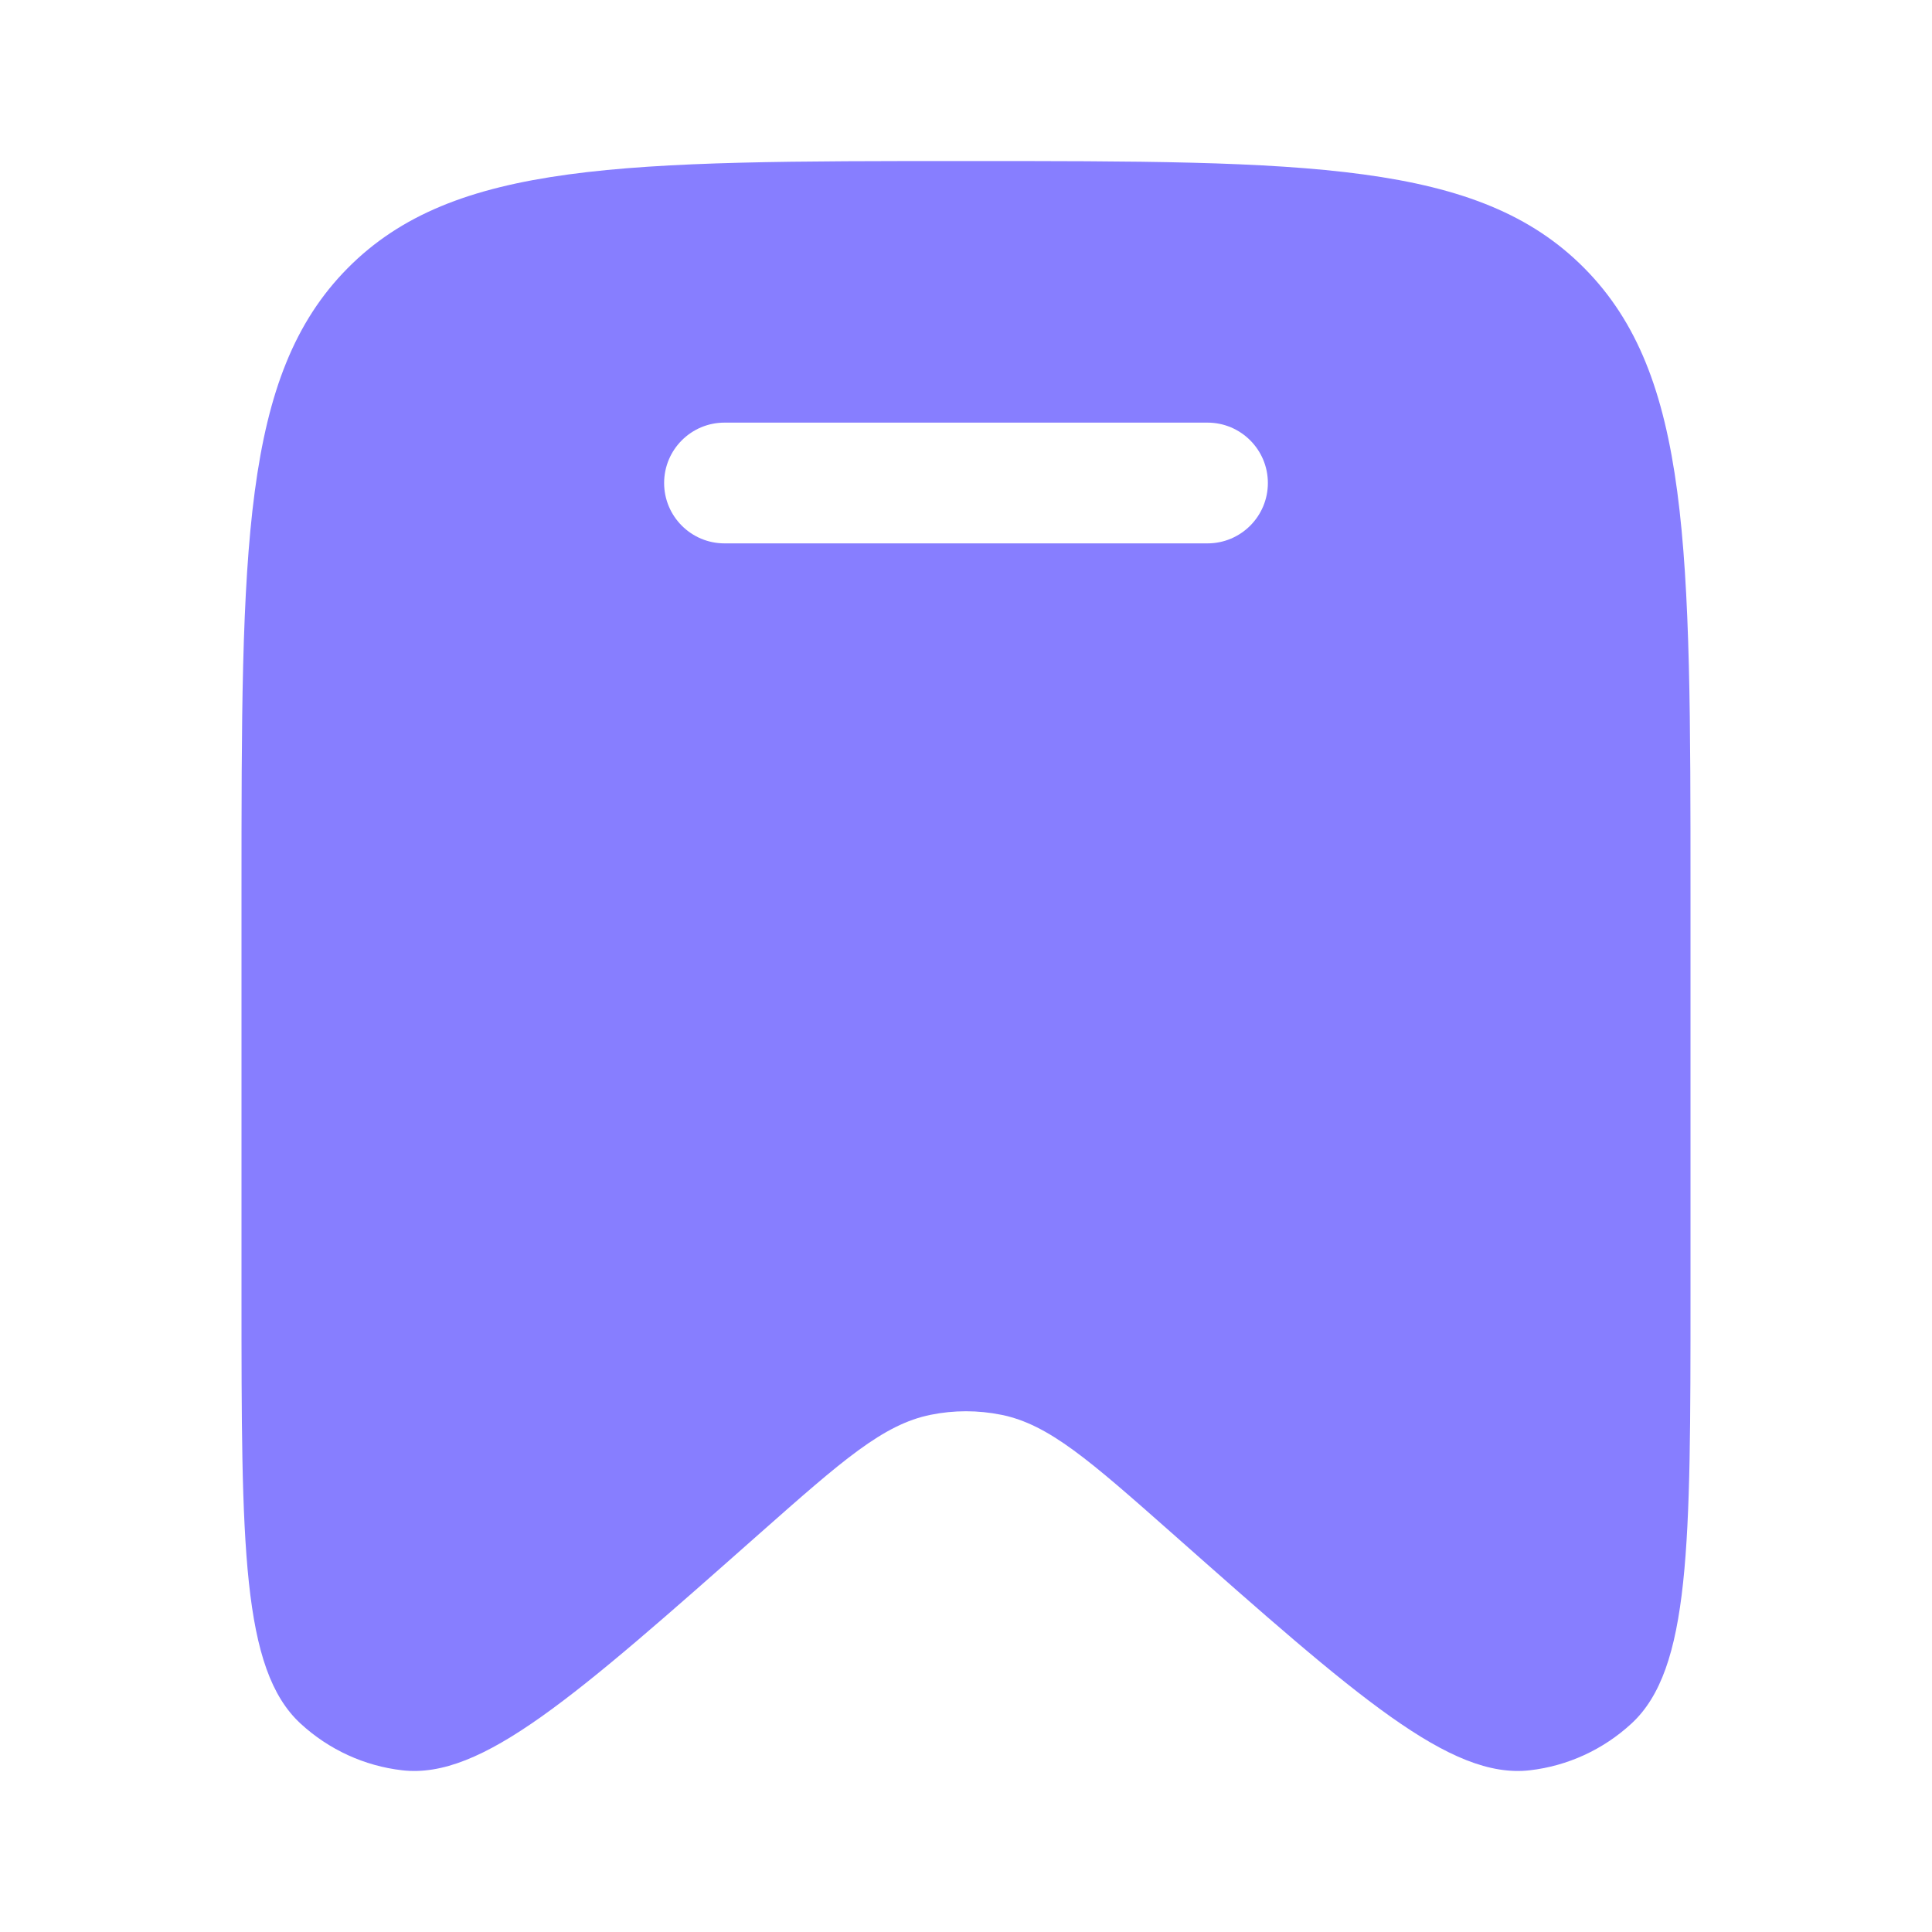
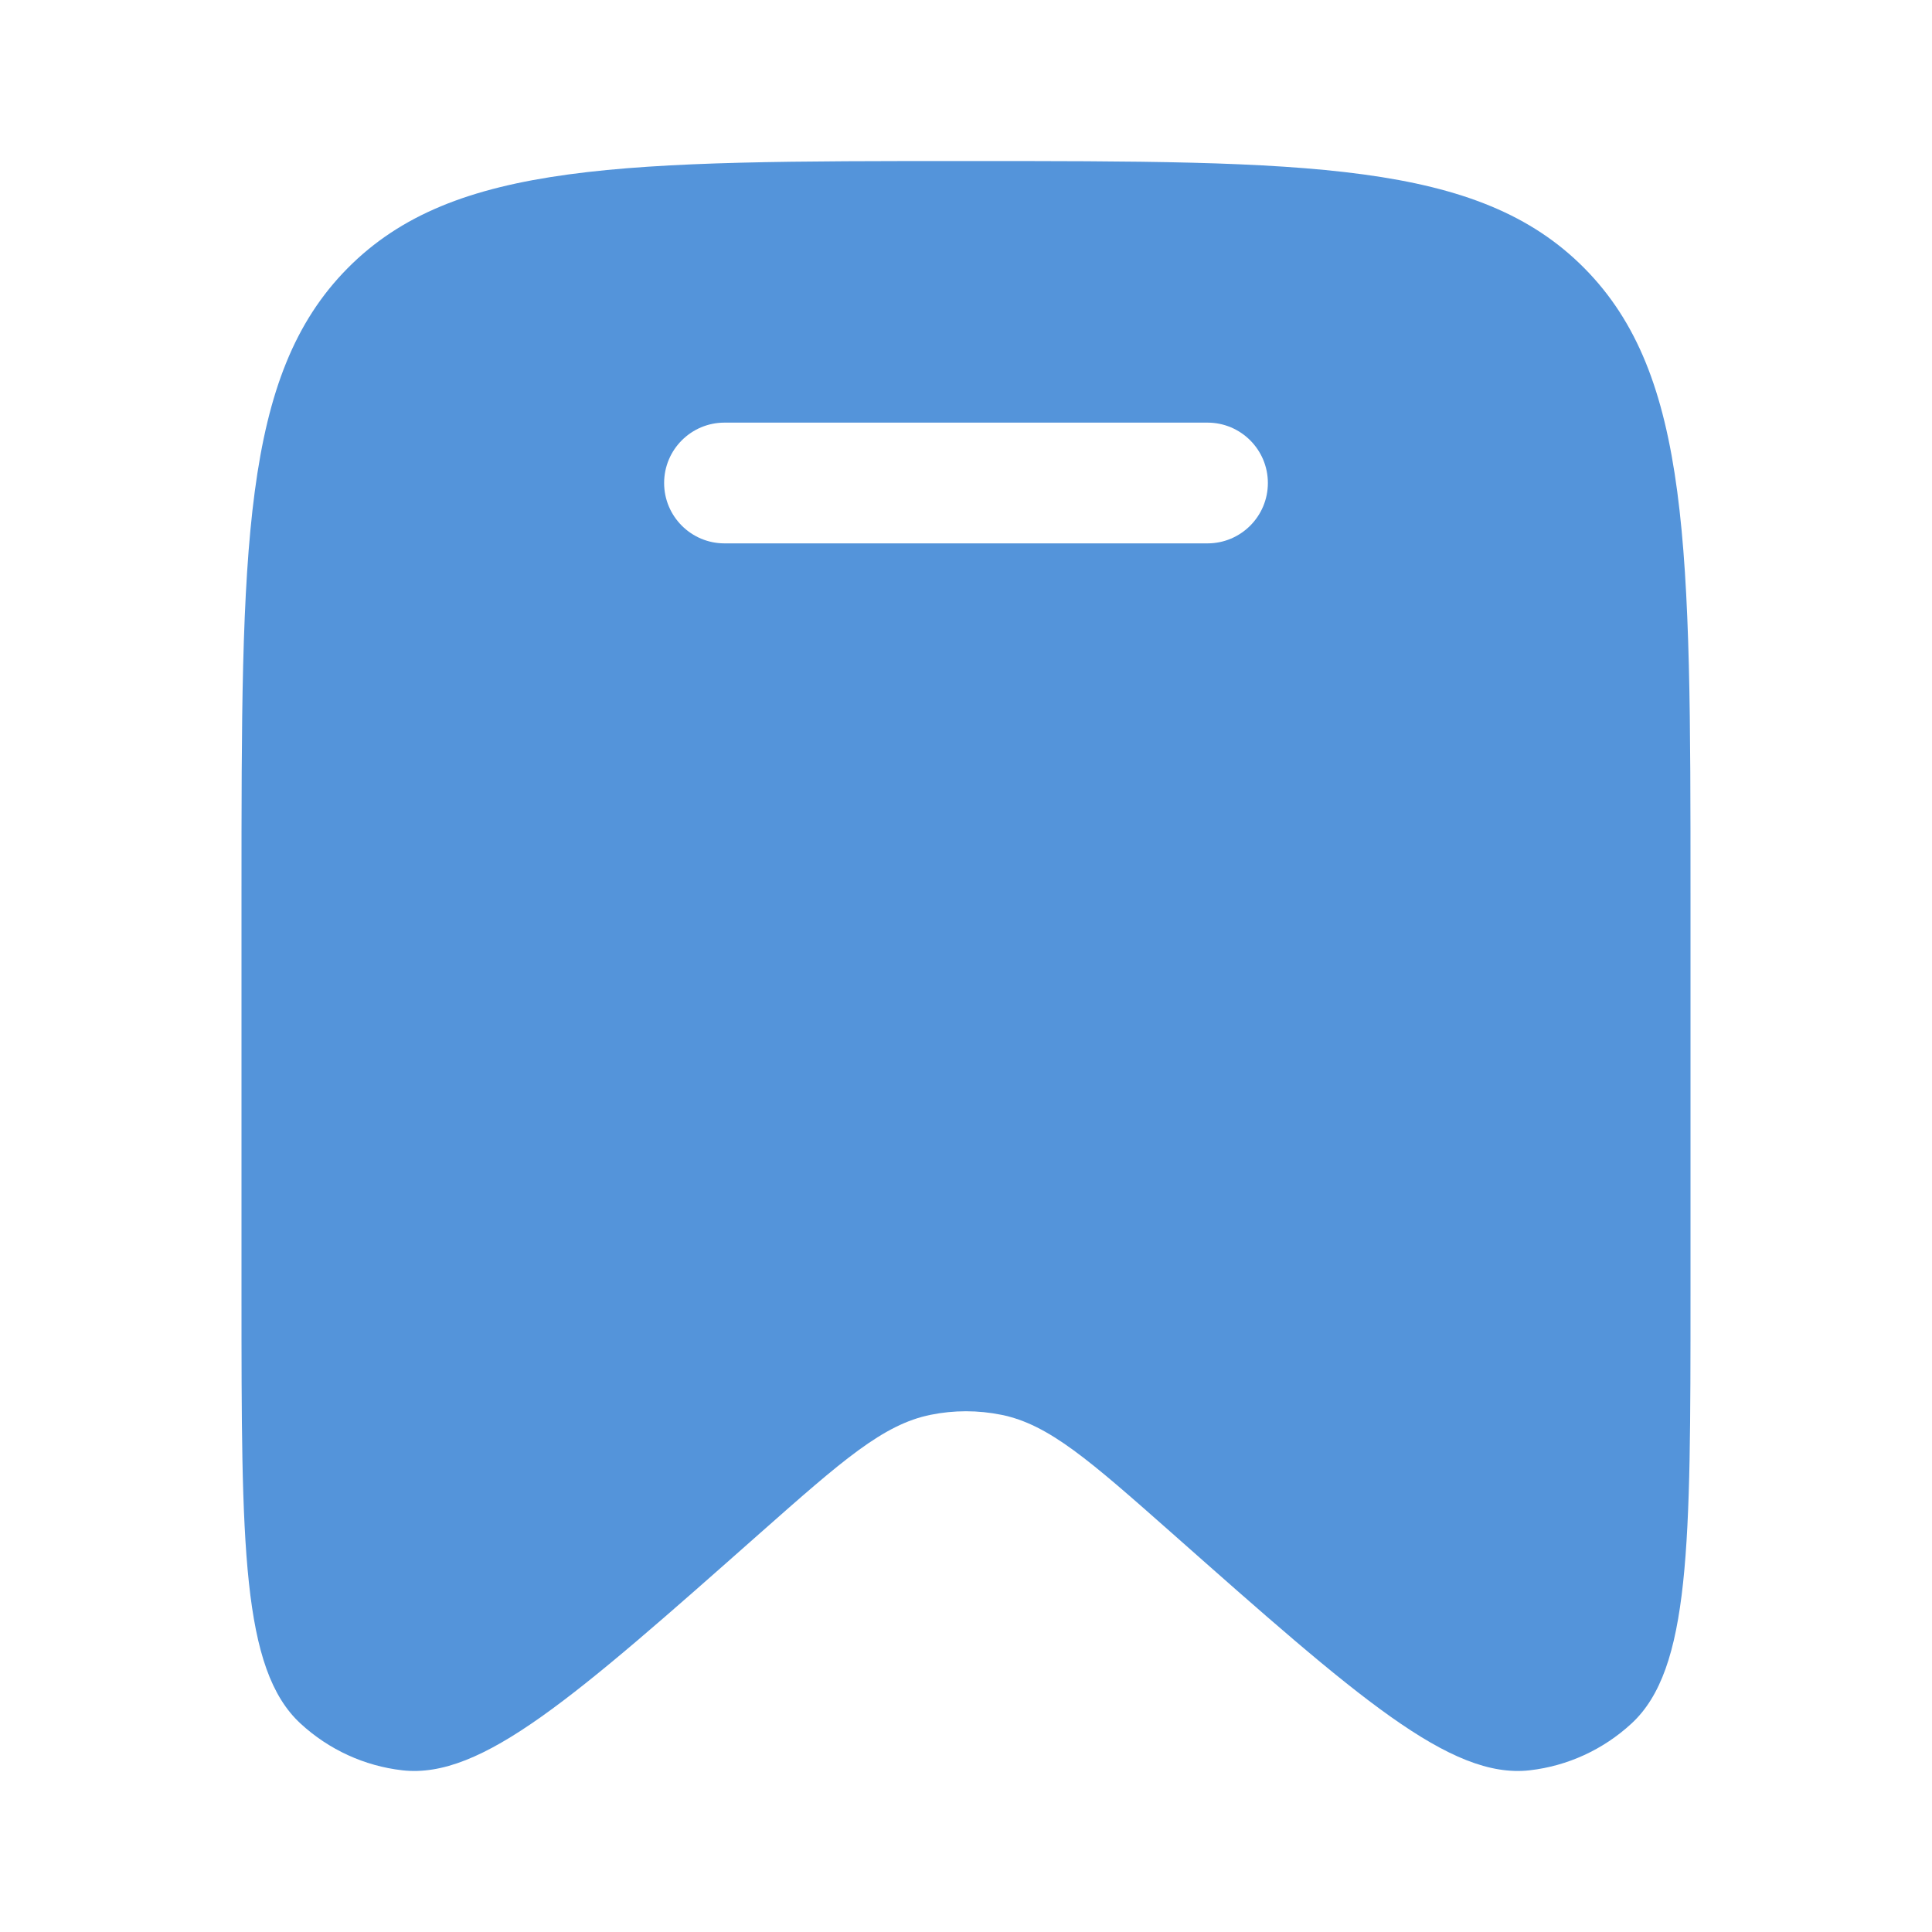
<svg xmlns="http://www.w3.org/2000/svg" width="20" height="20" viewBox="0 0 20 20" fill="none">
-   <path fill-rule="evenodd" clip-rule="evenodd" d="M17.5 9.248V13.409C17.5 15.989 17.5 17.28 16.888 17.843C16.596 18.112 16.228 18.281 15.836 18.326C15.013 18.42 14.053 17.571 12.132 15.871C11.282 15.12 10.858 14.745 10.366 14.646C10.124 14.597 9.875 14.597 9.634 14.646C9.142 14.745 8.718 15.12 7.868 15.871C5.947 17.571 4.987 18.42 4.164 18.326C3.772 18.281 3.404 18.112 3.112 17.843C2.5 17.28 2.5 15.989 2.5 13.409V9.248C2.5 5.674 2.5 3.887 3.598 2.777C4.697 1.667 6.464 1.667 10 1.667C13.536 1.667 15.303 1.667 16.402 2.777C17.5 3.887 17.5 5.674 17.5 9.248ZM6.875 5C6.875 4.655 7.155 4.375 7.5 4.375H12.5C12.845 4.375 13.125 4.655 13.125 5C13.125 5.345 12.845 5.625 12.5 5.625H7.5C7.155 5.625 6.875 5.345 6.875 5Z" fill="#877EFF" />
+   <path fill-rule="evenodd" clip-rule="evenodd" d="M17.5 9.248V13.409C17.5 15.989 17.5 17.28 16.888 17.843C16.596 18.112 16.228 18.281 15.836 18.326C15.013 18.42 14.053 17.571 12.132 15.871C11.282 15.12 10.858 14.745 10.366 14.646C10.124 14.597 9.875 14.597 9.634 14.646C9.142 14.745 8.718 15.12 7.868 15.871C5.947 17.571 4.987 18.42 4.164 18.326C3.772 18.281 3.404 18.112 3.112 17.843C2.5 17.28 2.5 15.989 2.5 13.409V9.248C2.5 5.674 2.5 3.887 3.598 2.777C4.697 1.667 6.464 1.667 10 1.667C13.536 1.667 15.303 1.667 16.402 2.777C17.5 3.887 17.5 5.674 17.5 9.248ZM6.875 5C6.875 4.655 7.155 4.375 7.5 4.375H12.5C12.845 4.375 13.125 4.655 13.125 5C13.125 5.345 12.845 5.625 12.5 5.625H7.5C7.155 5.625 6.875 5.345 6.875 5Z" fill="#5494DA" />
</svg>
